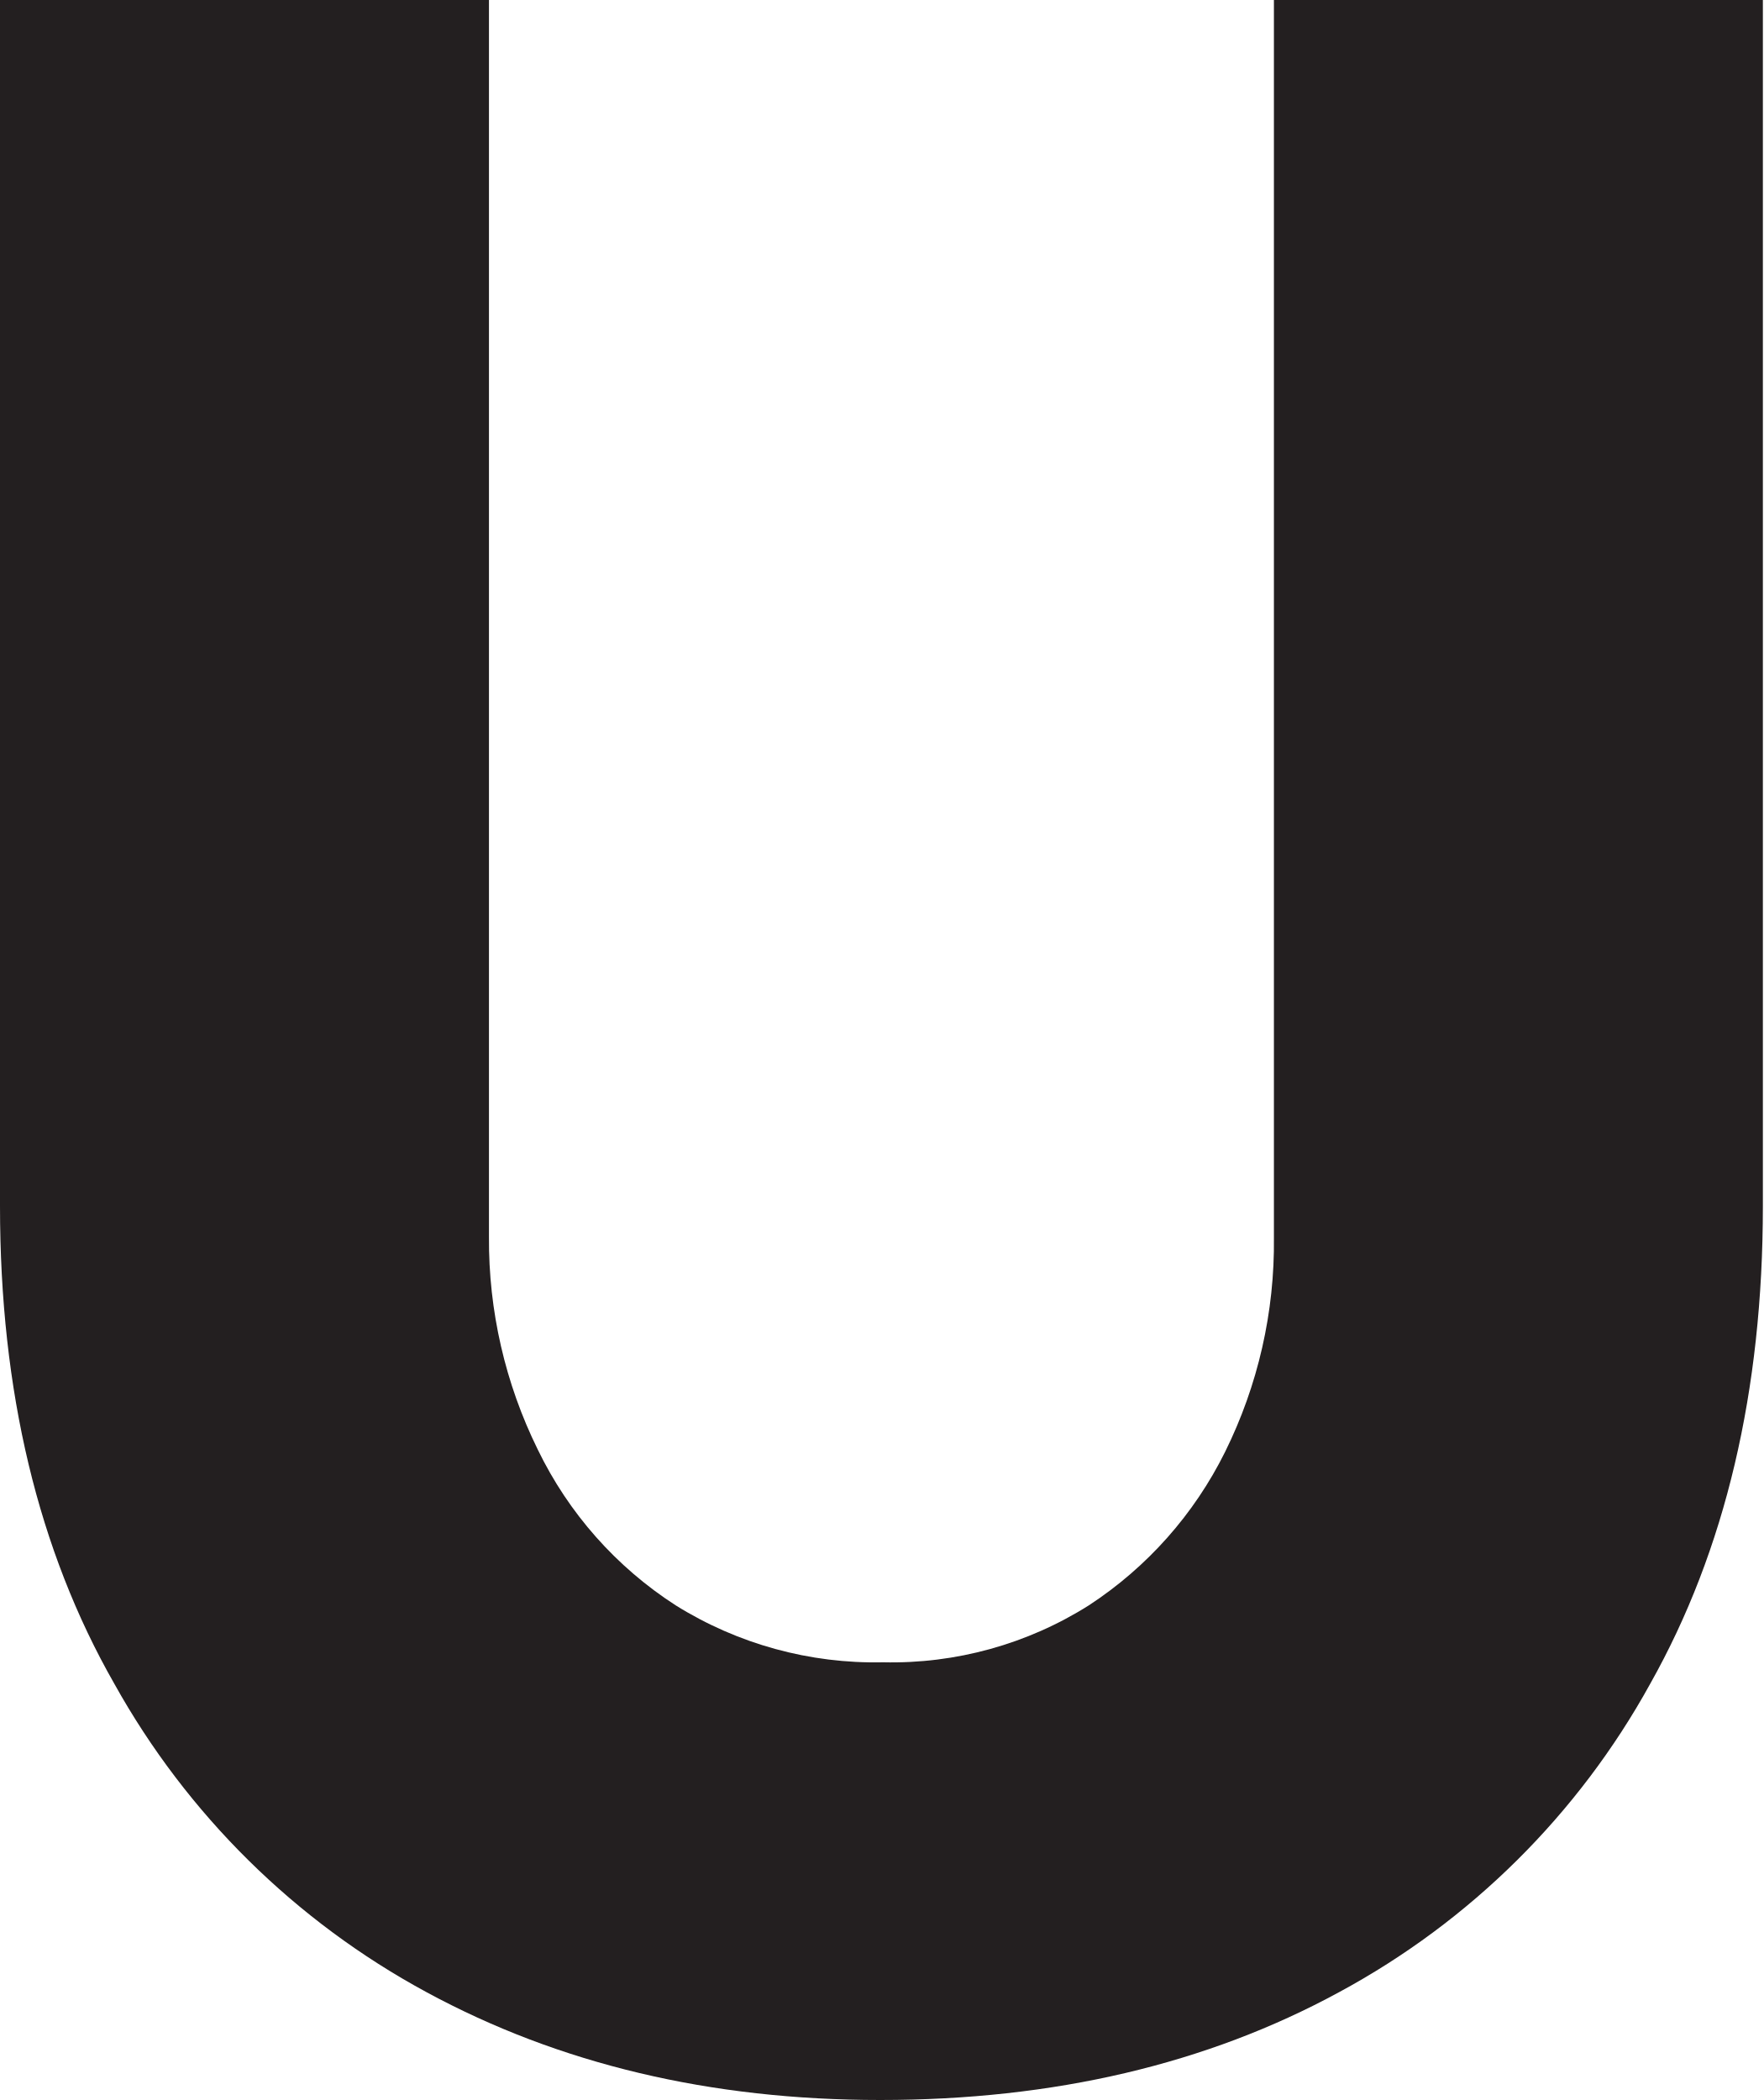
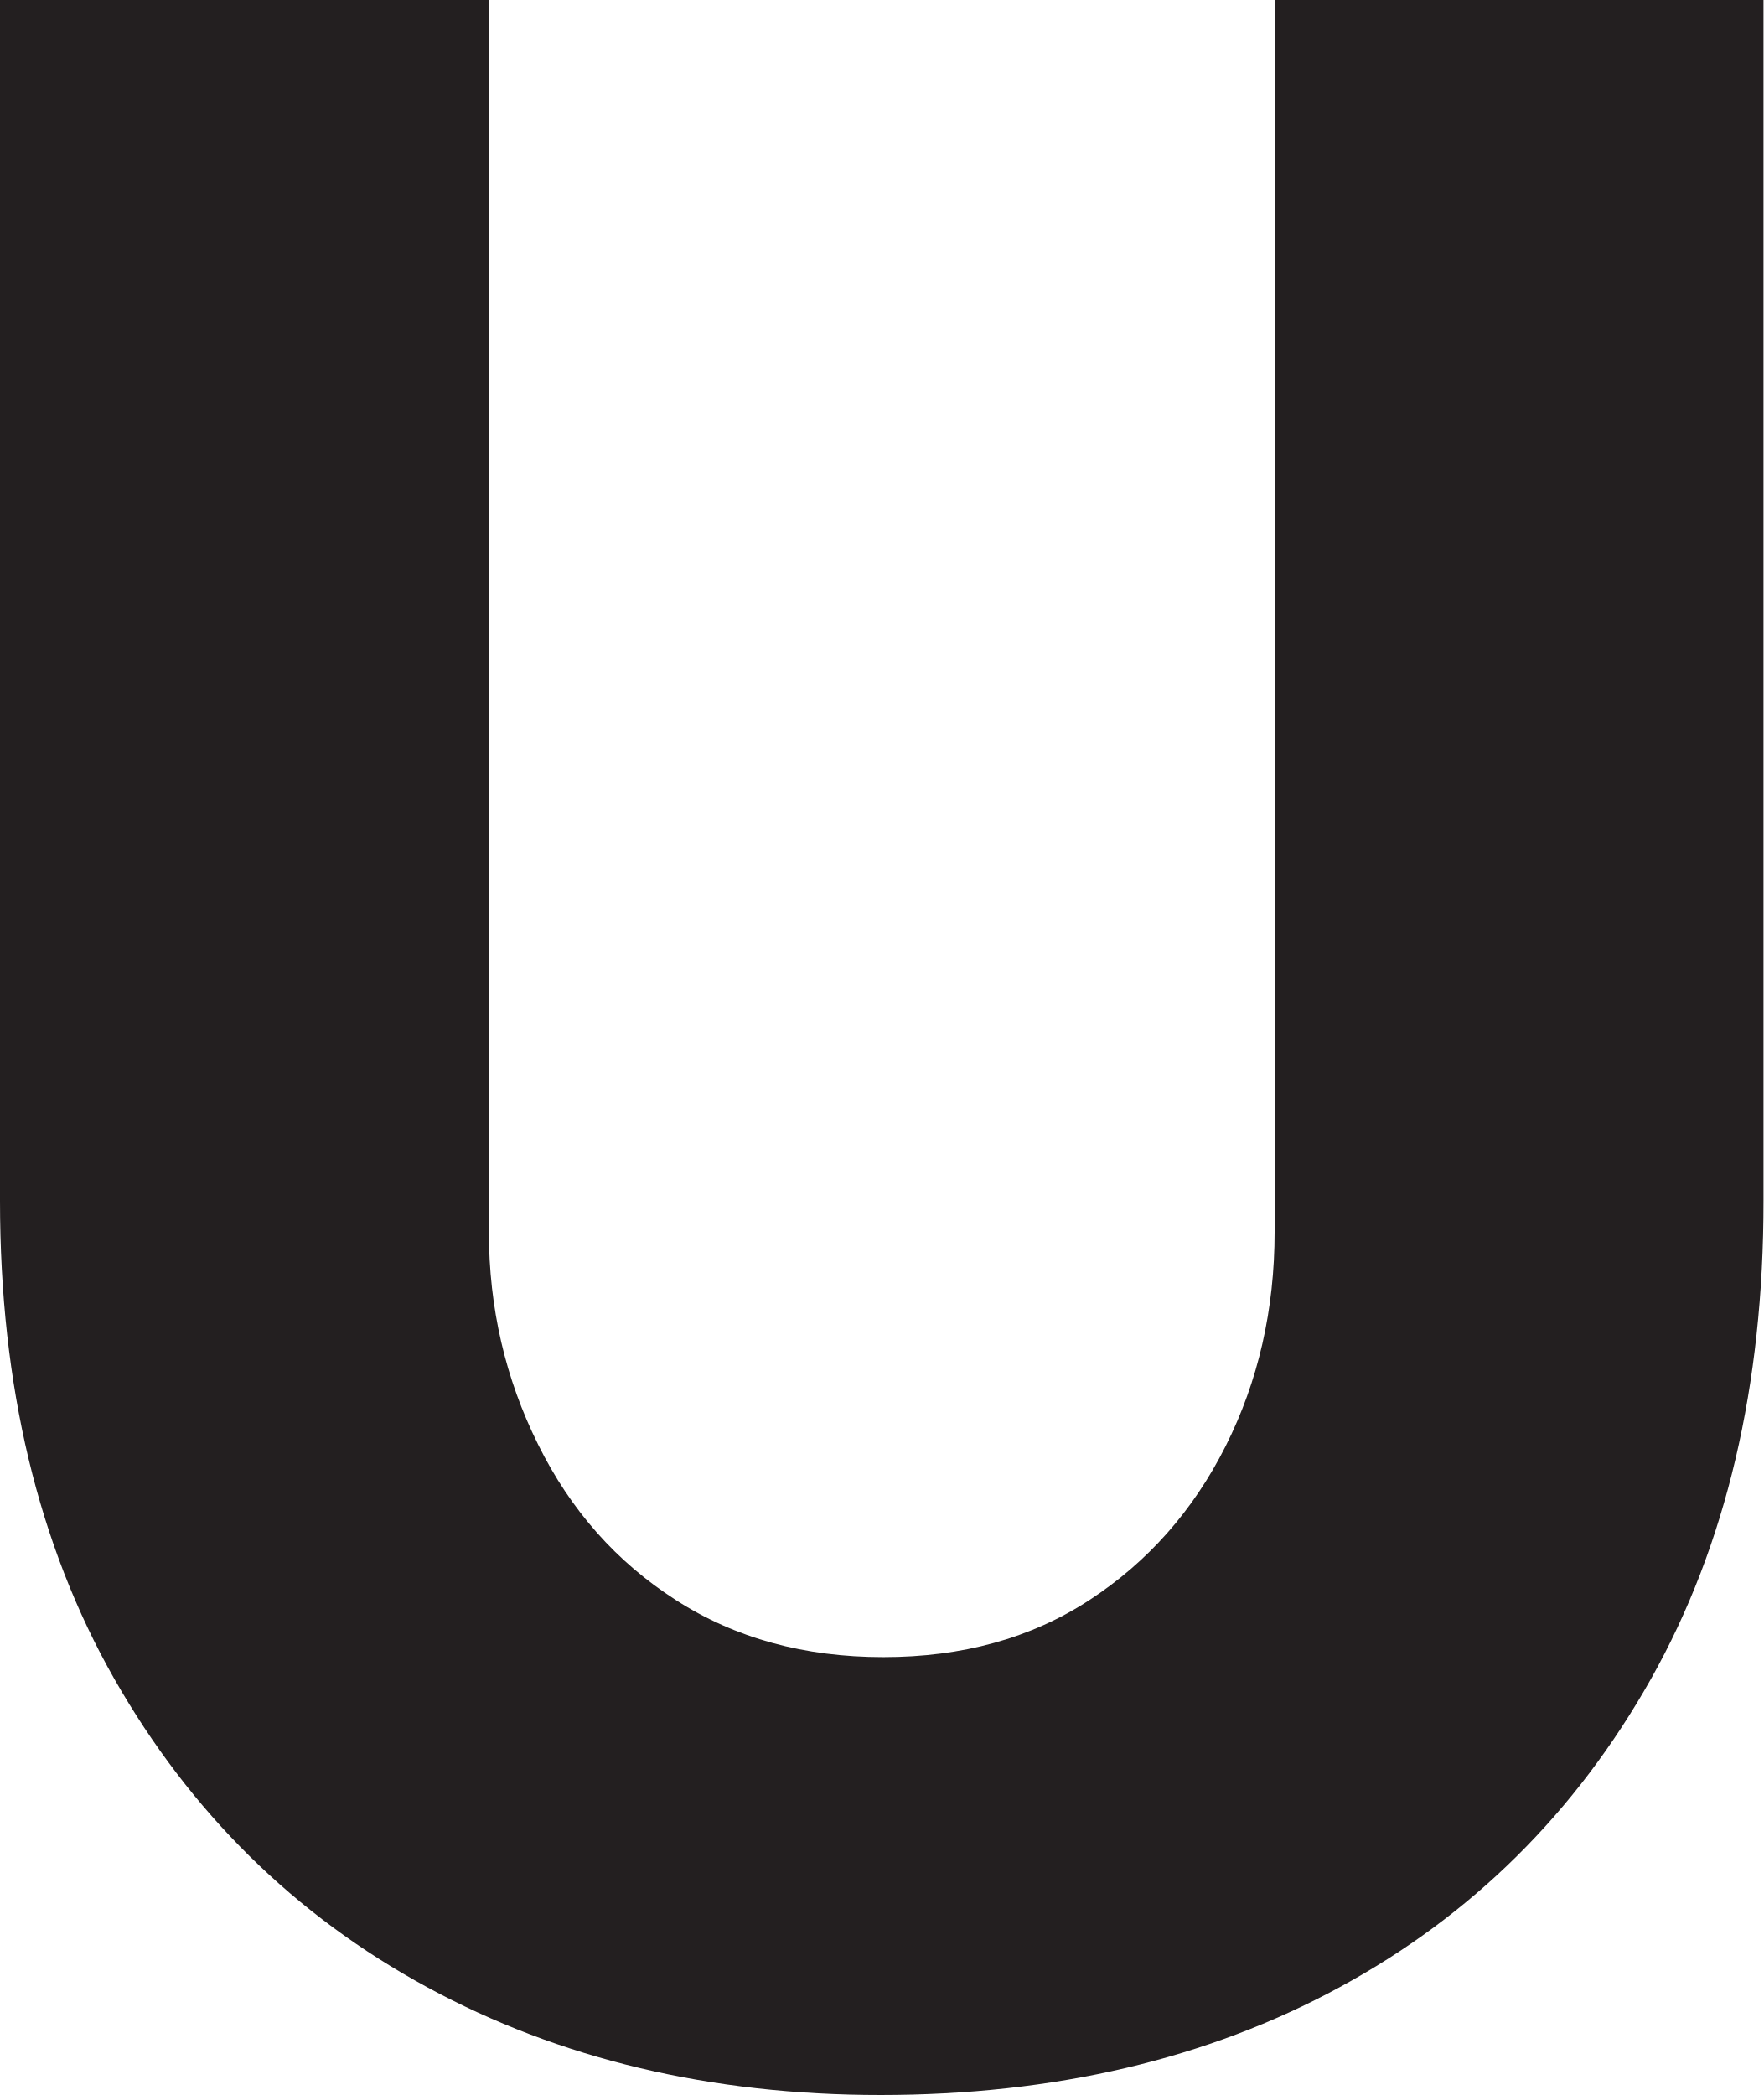
- <svg xmlns="http://www.w3.org/2000/svg" id="Livello_1" data-name="Livello 1" viewBox="0 0 116.59 138.85">
+ <svg xmlns="http://www.w3.org/2000/svg" id="Livello_1" data-name="Livello 1" viewBox="0 0 116.56 138.46">
  <defs>
-     <style>.cls-1{fill:#231f20;}</style>
+     <style>
+       .cls-1 {
+         fill: #231f20;
+       }
+     </style>
  </defs>
-   <path class="cls-1" d="M58.2,138.85q-16.85,0-30-7.13A51.84,51.84,0,0,1,7.56,111.33Q0,98.09,0,79.74V0H32.33V81.78a31.32,31.32,0,0,0,3.23,14.07,25.42,25.42,0,0,0,9.11,10.29,24.88,24.88,0,0,0,13.72,3.77A24.43,24.43,0,0,0,72,106.14,25.81,25.81,0,0,0,81,96a31.11,31.11,0,0,0,3.23-14.17V0h32.33V79.74q0,18.35-7.45,31.59a51.28,51.28,0,0,1-20.57,20.39Q75.44,138.85,58.2,138.85Z" />
+   <path class="cls-1" d="M58.2,138.46c-11.24,0-21.23-2.38-29.98-7.13s-15.64-11.55-20.67-20.38C2.53,102.12,0,91.59,0,79.36V-.38h32.31v81.78c0,5.03,1.09,9.72,3.25,14.06,2.15,4.35,5.19,7.78,9.11,10.29,3.92,2.52,8.49,3.77,13.71,3.77s9.76-1.25,13.62-3.77c3.85-2.51,6.86-5.91,9.01-10.19s3.23-9,3.23-14.16V-.38h32.31v79.74c.01,12.23-2.47,22.76-7.43,31.59-4.97,8.83-11.82,15.63-20.57,20.38s-18.88,7.13-30.37,7.13h0Z" />
</svg>
